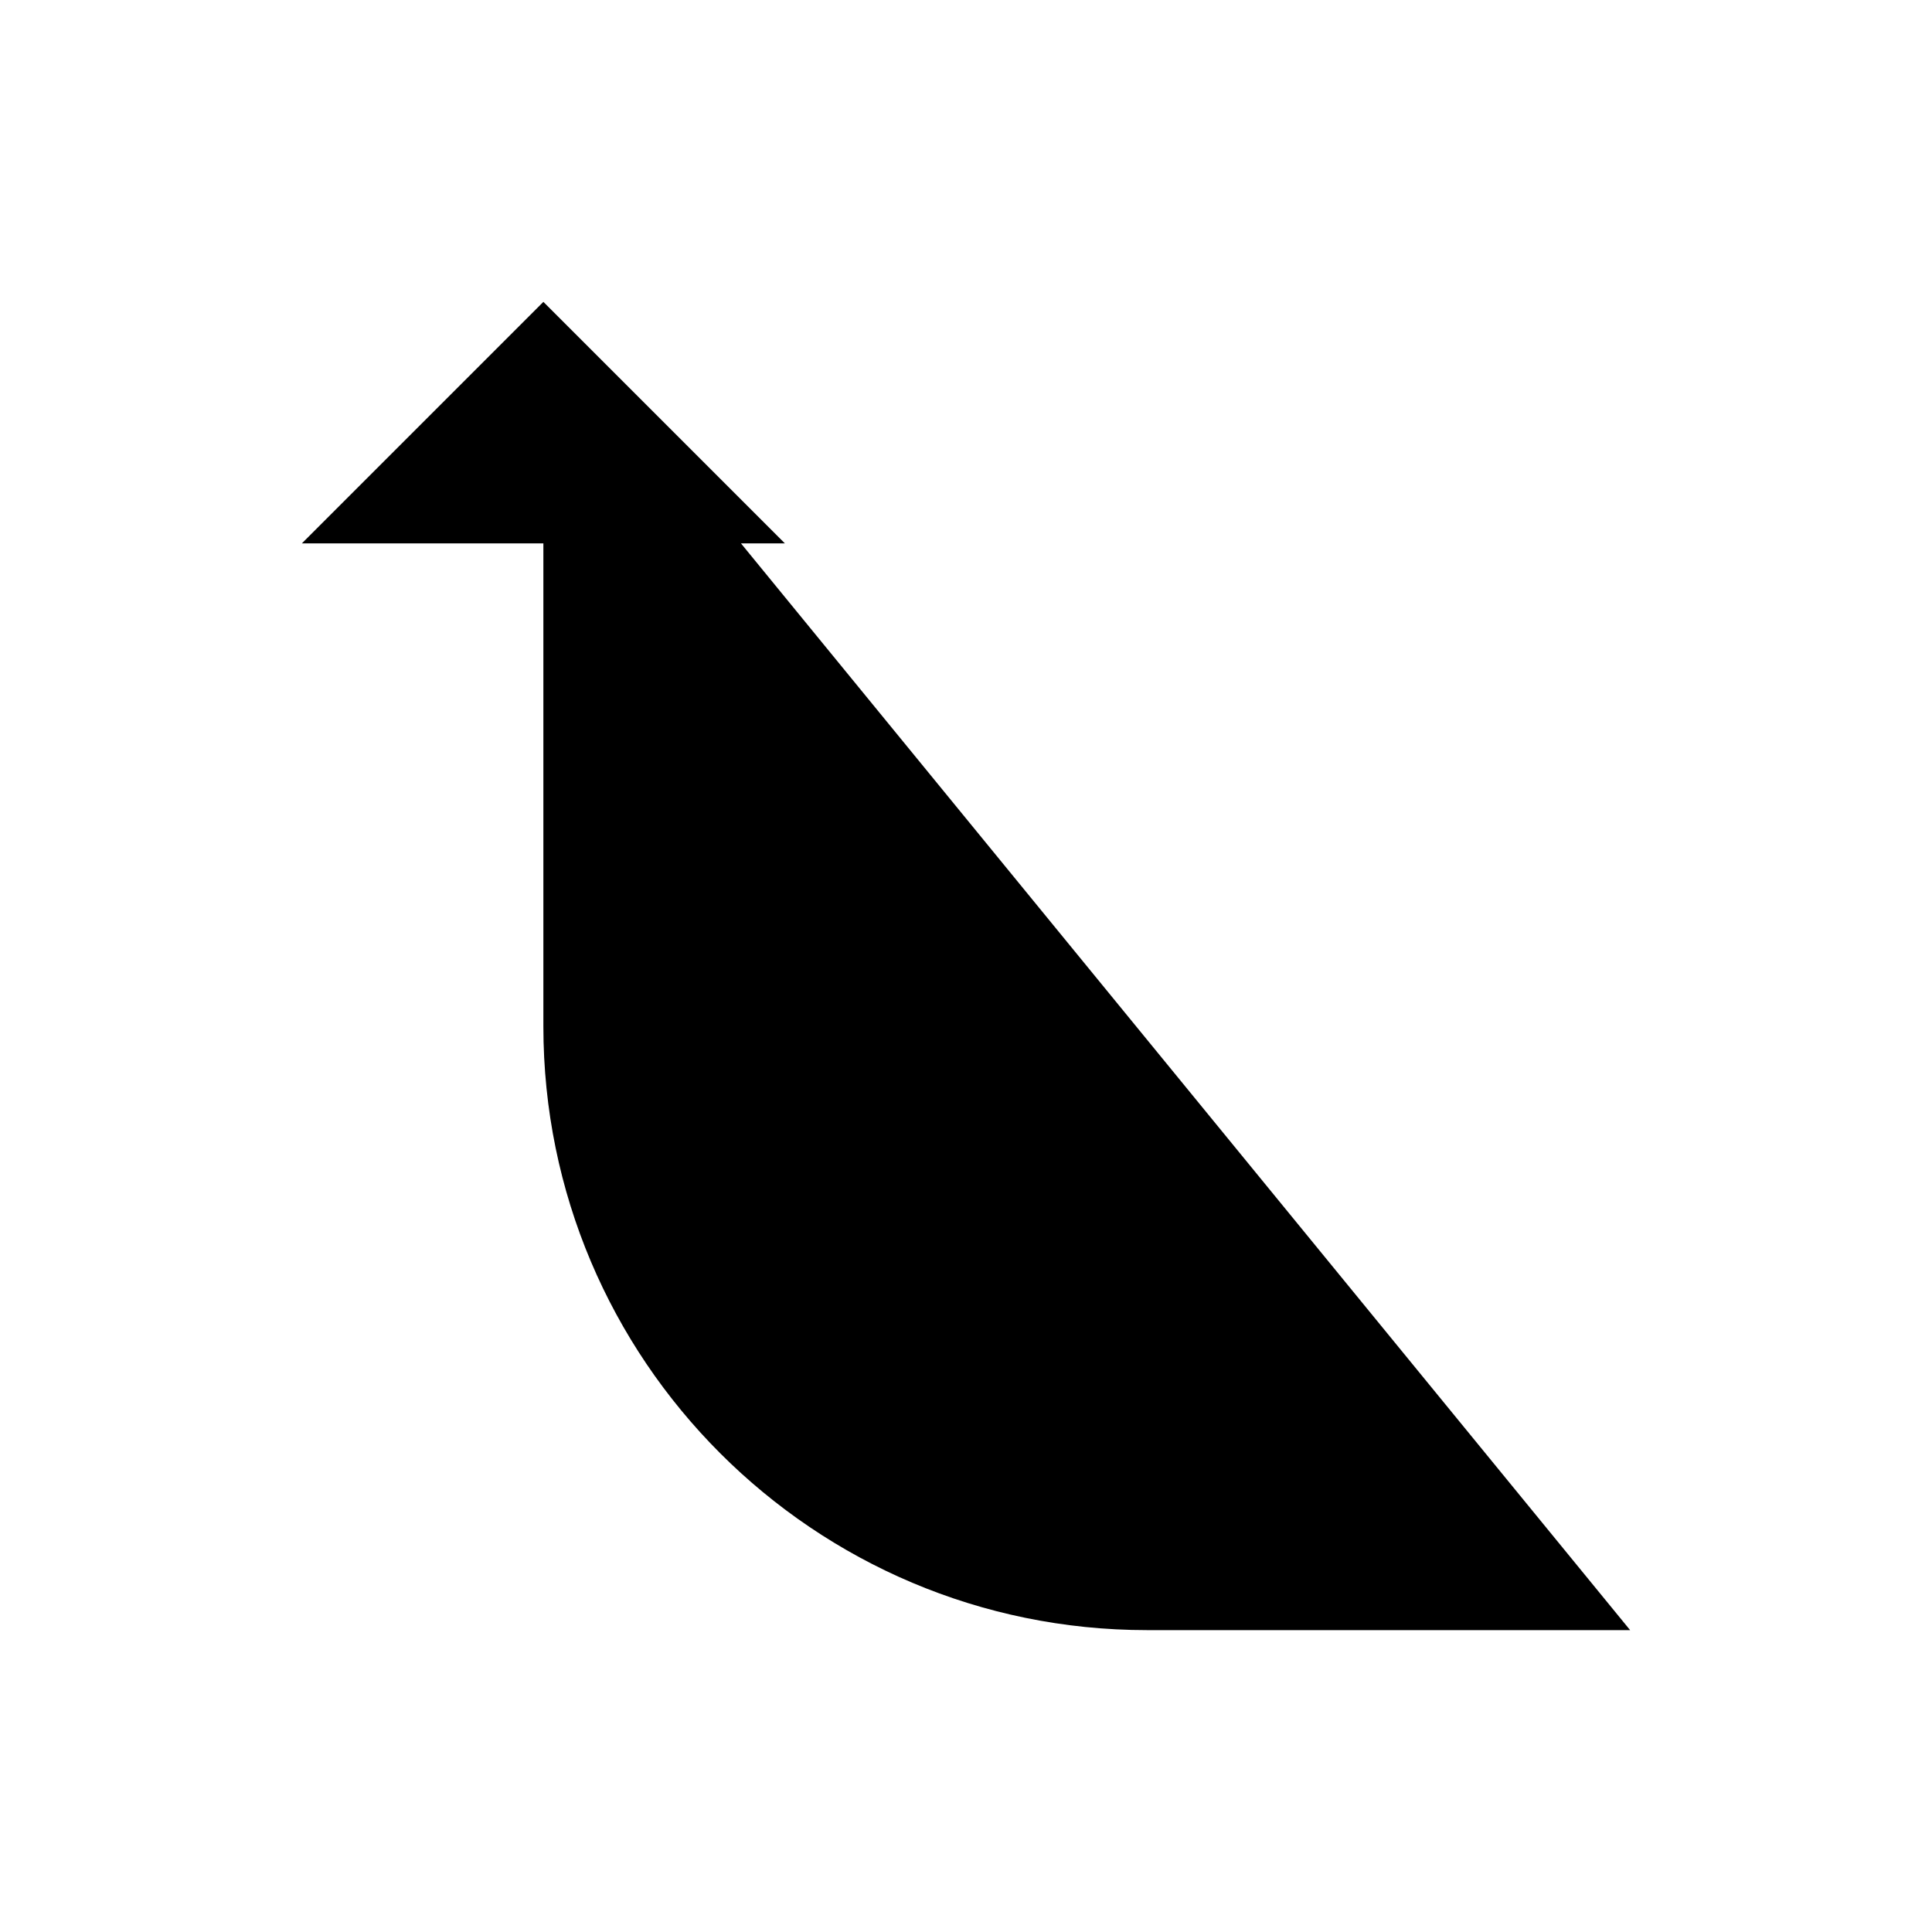
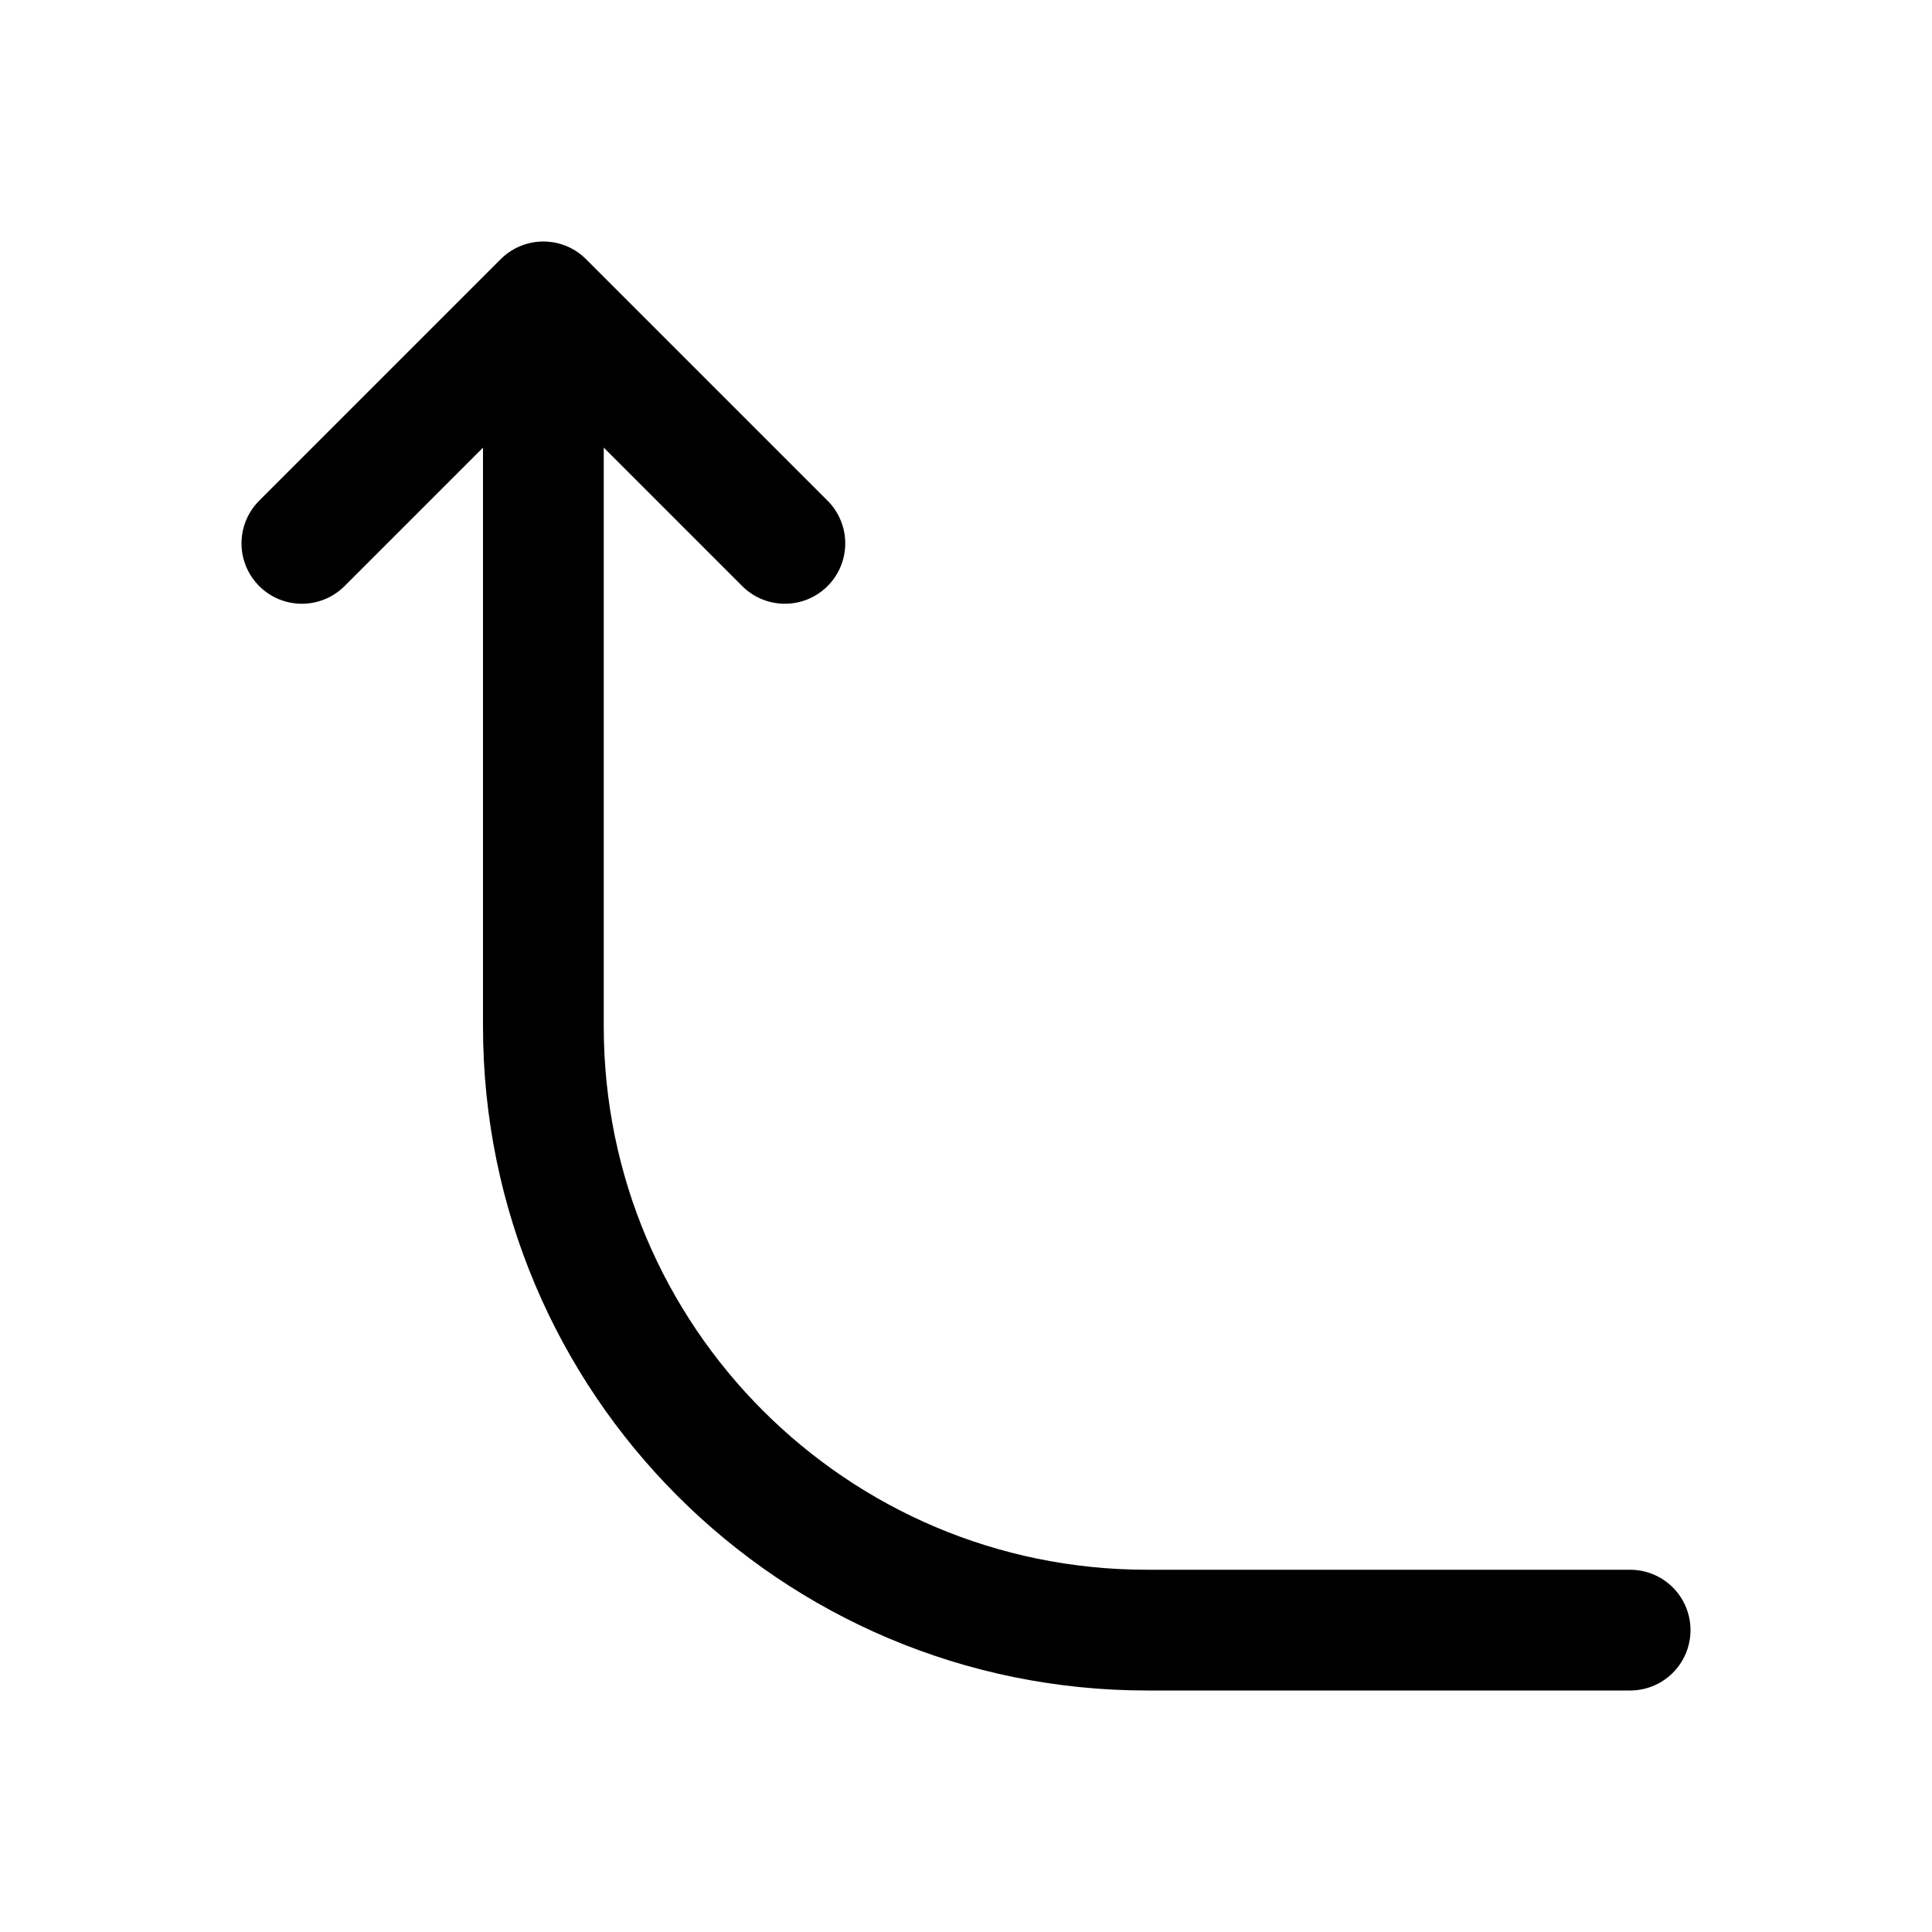
<svg viewBox="0 0 24 24">
-   <path d="M20.25,20.25L14.25,20.25C10.108,20.25,6.75,16.892,6.75,12.75L6.75,3.75M3.75,6.75L6.75,3.75L9.75,6.75" stroke-width="1.5" stroke-linecap="round" stroke-linejoin="round" />
+   <path d="M20.25,20.25L14.25,20.25C10.108,20.25,6.75,16.892,6.75,12.75L6.75,3.75M3.75,6.75L6.75,3.75L9.75,6.75" fill="none" stroke="currentColor" stroke-width="1.5" stroke-linecap="round" stroke-linejoin="round" />
</svg>
